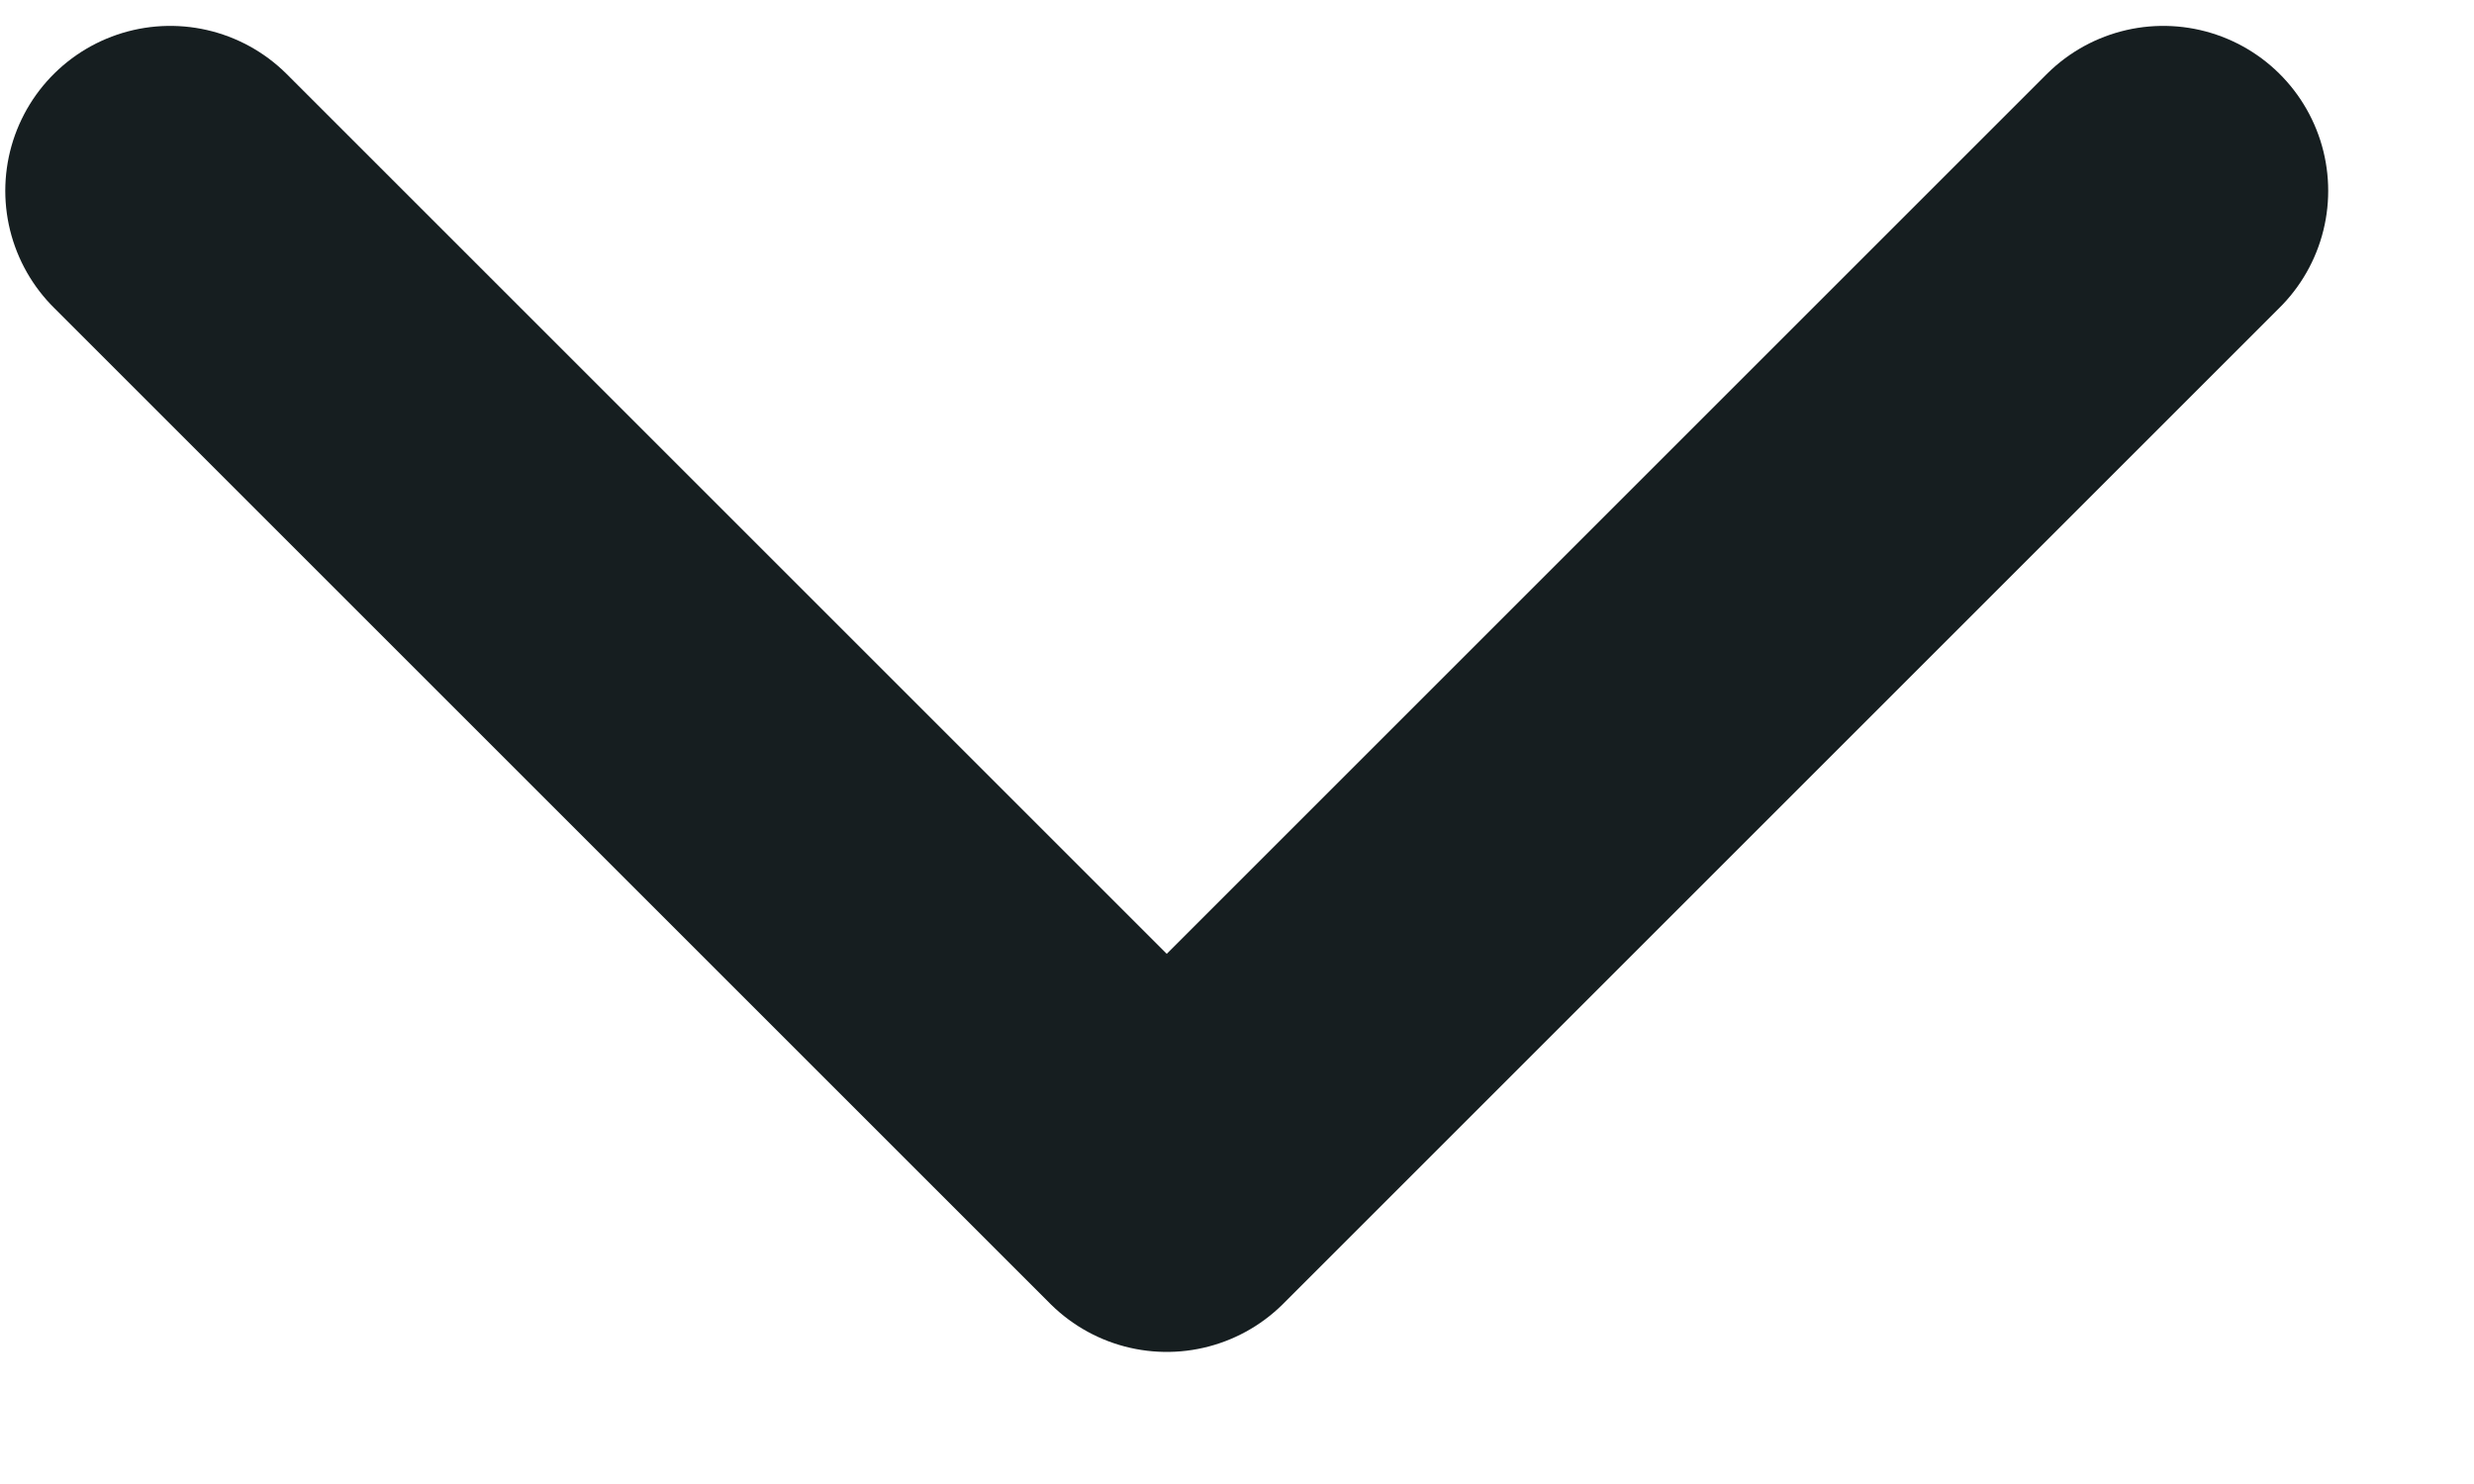
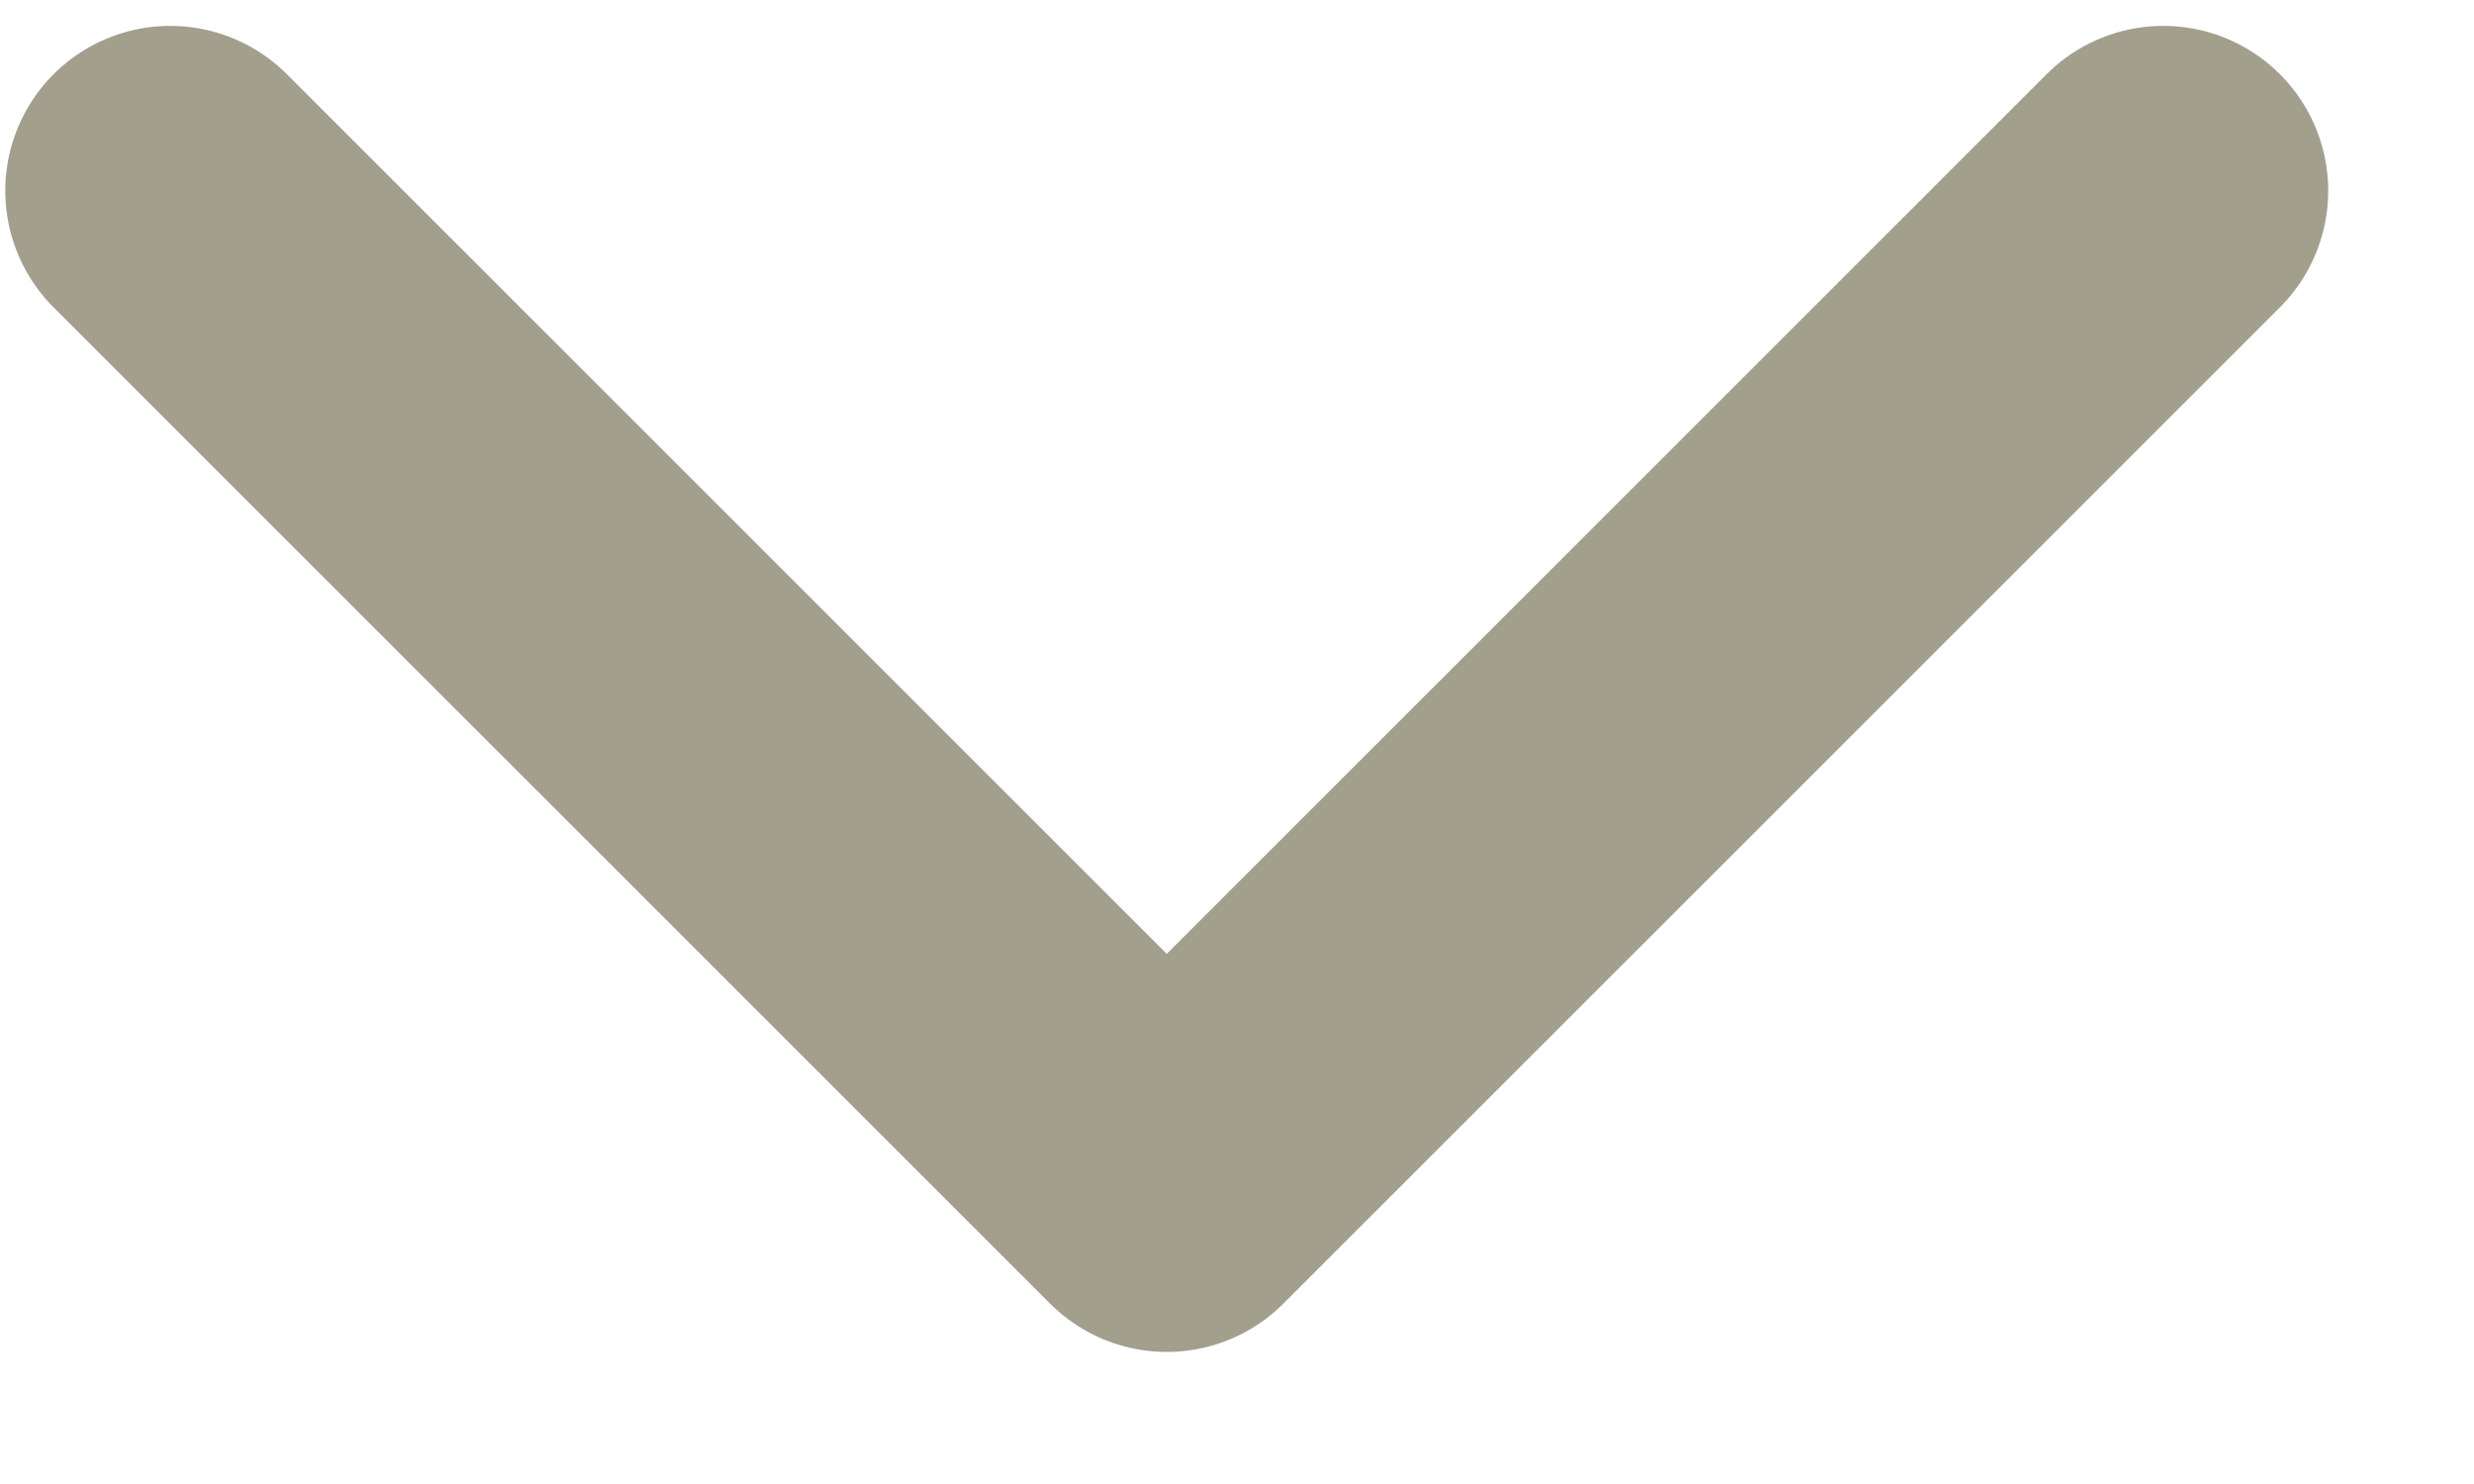
<svg xmlns="http://www.w3.org/2000/svg" width="15" height="9" viewBox="0 0 15 9" fill="none">
-   <path d="M1.032 1.157L7.074 7.199L13.116 1.157" stroke="#161E20" stroke-width="2" stroke-linecap="round" stroke-linejoin="round" />
+   <path d="M1.032 1.157L7.074 7.199L13.116 1.157" stroke="#A29F8D" stroke-width="2" stroke-linecap="round" stroke-linejoin="round" />
</svg>
